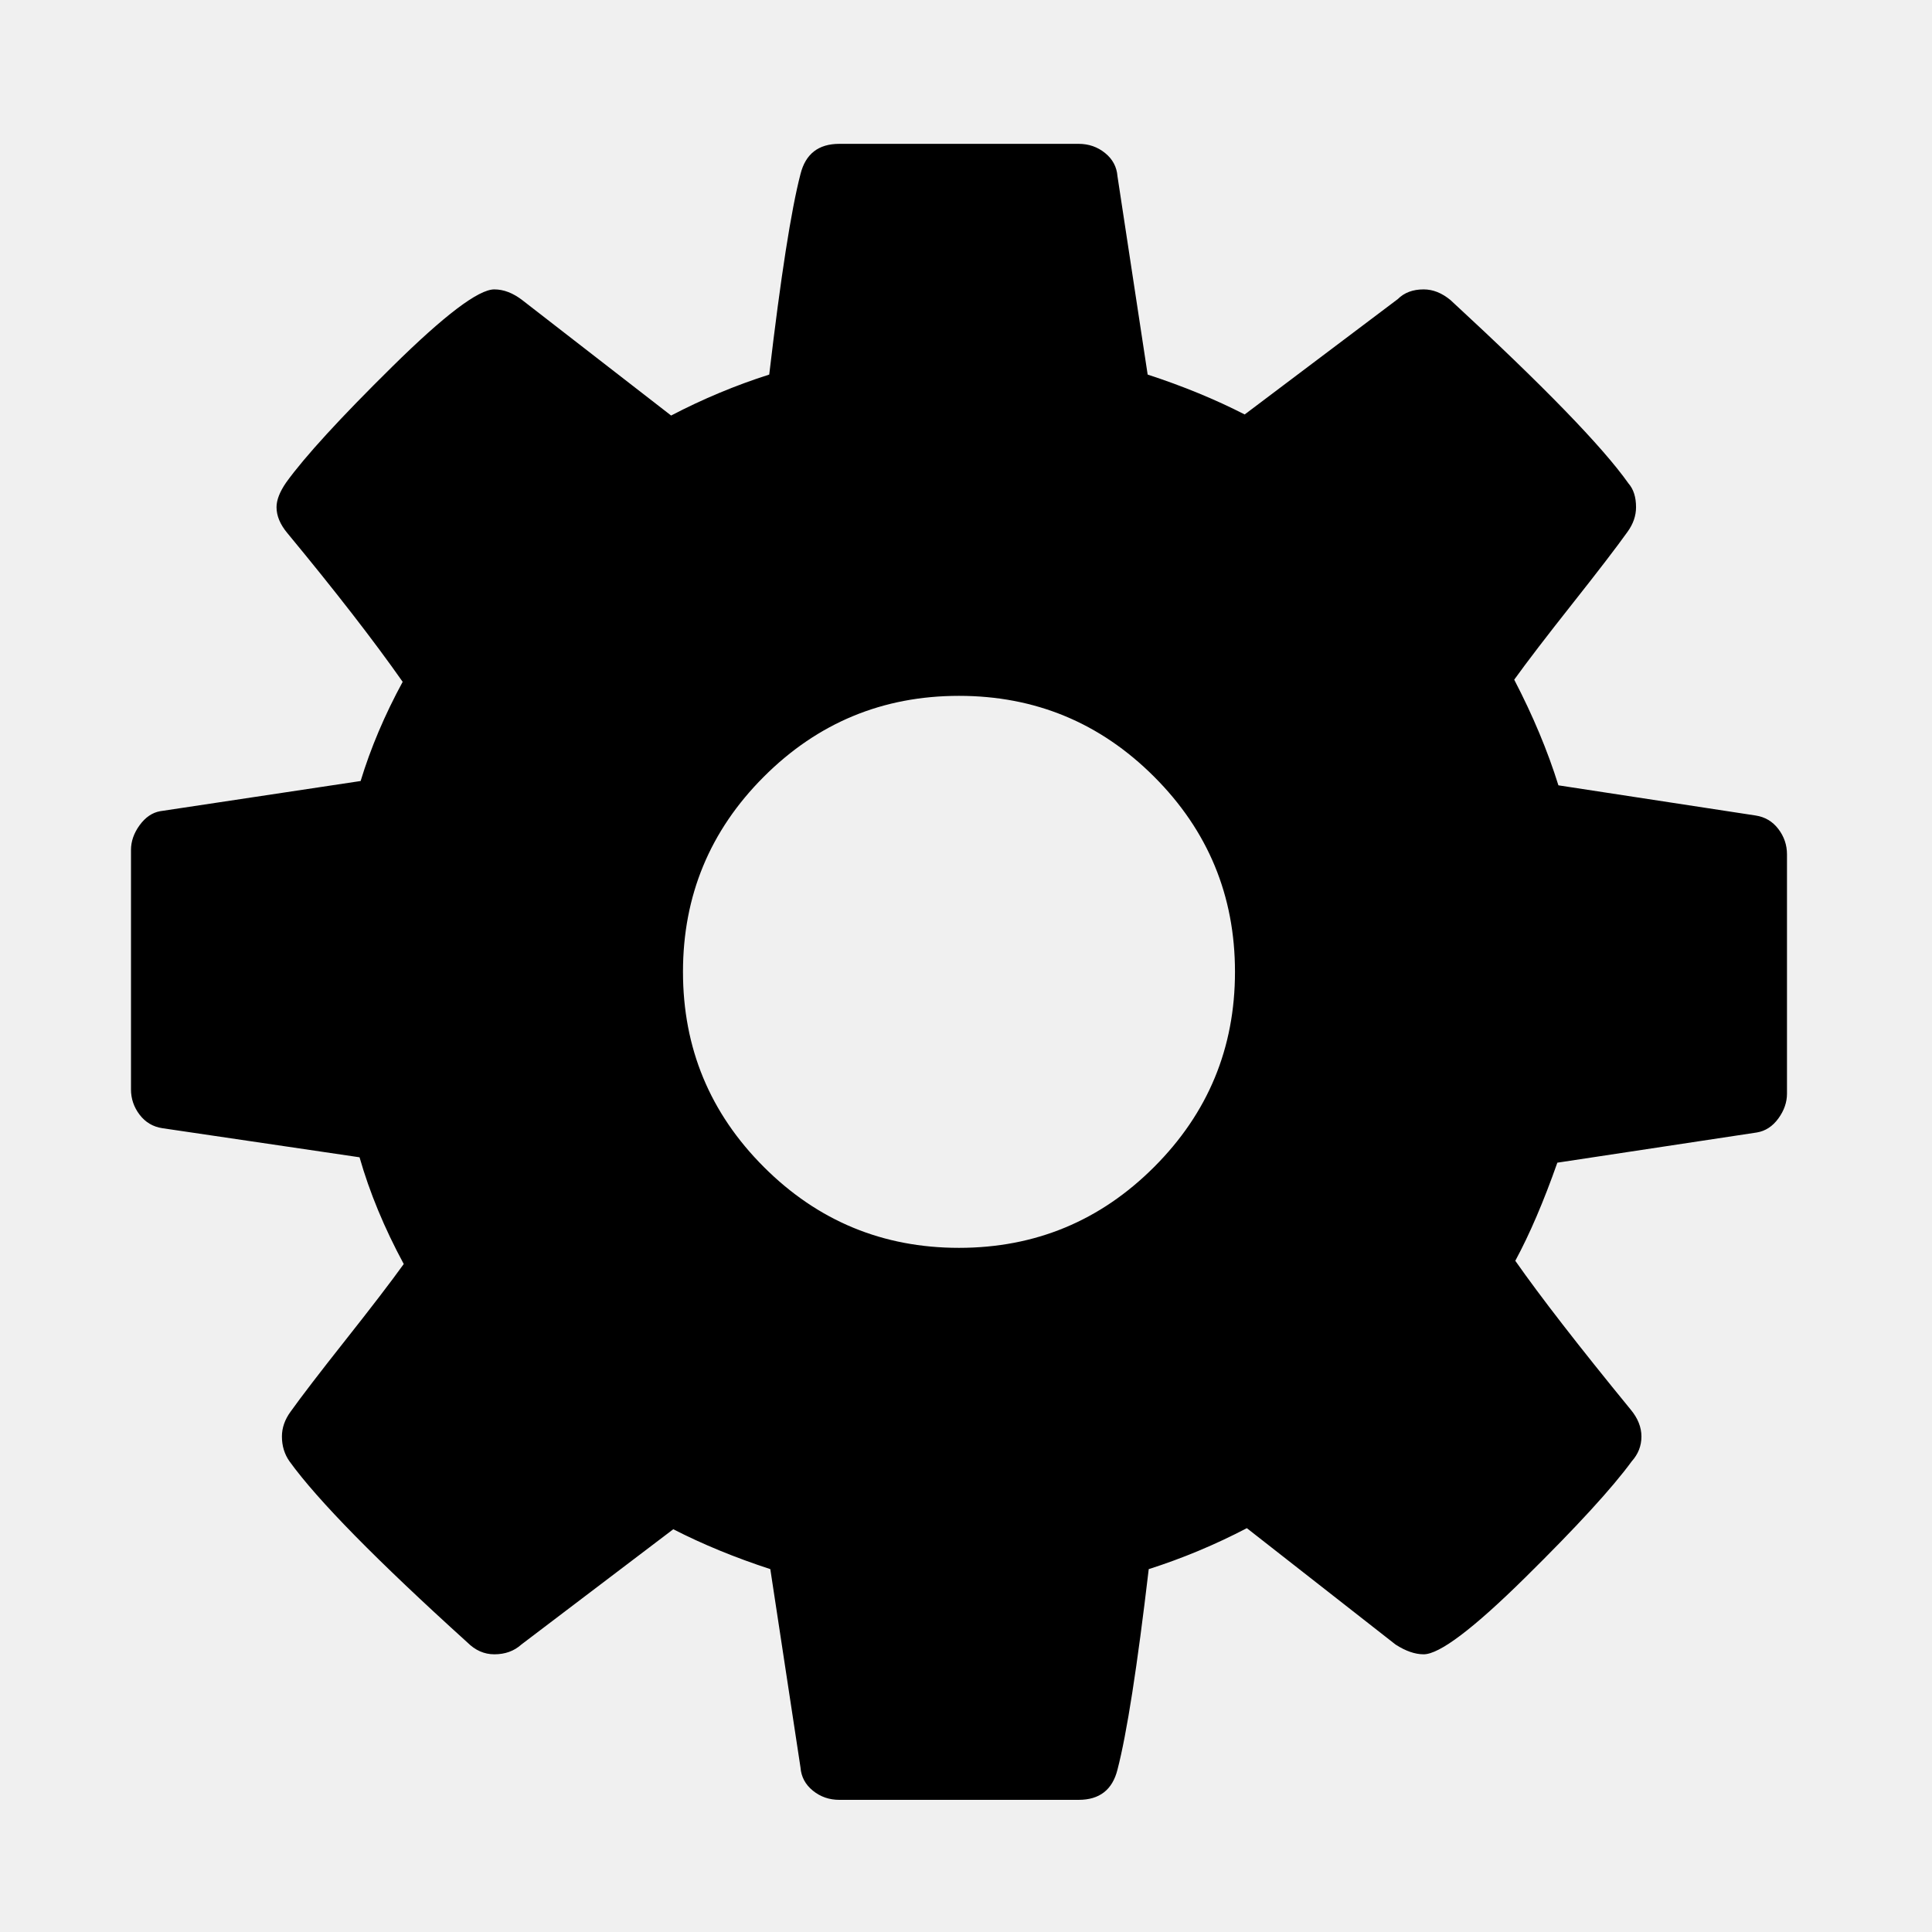
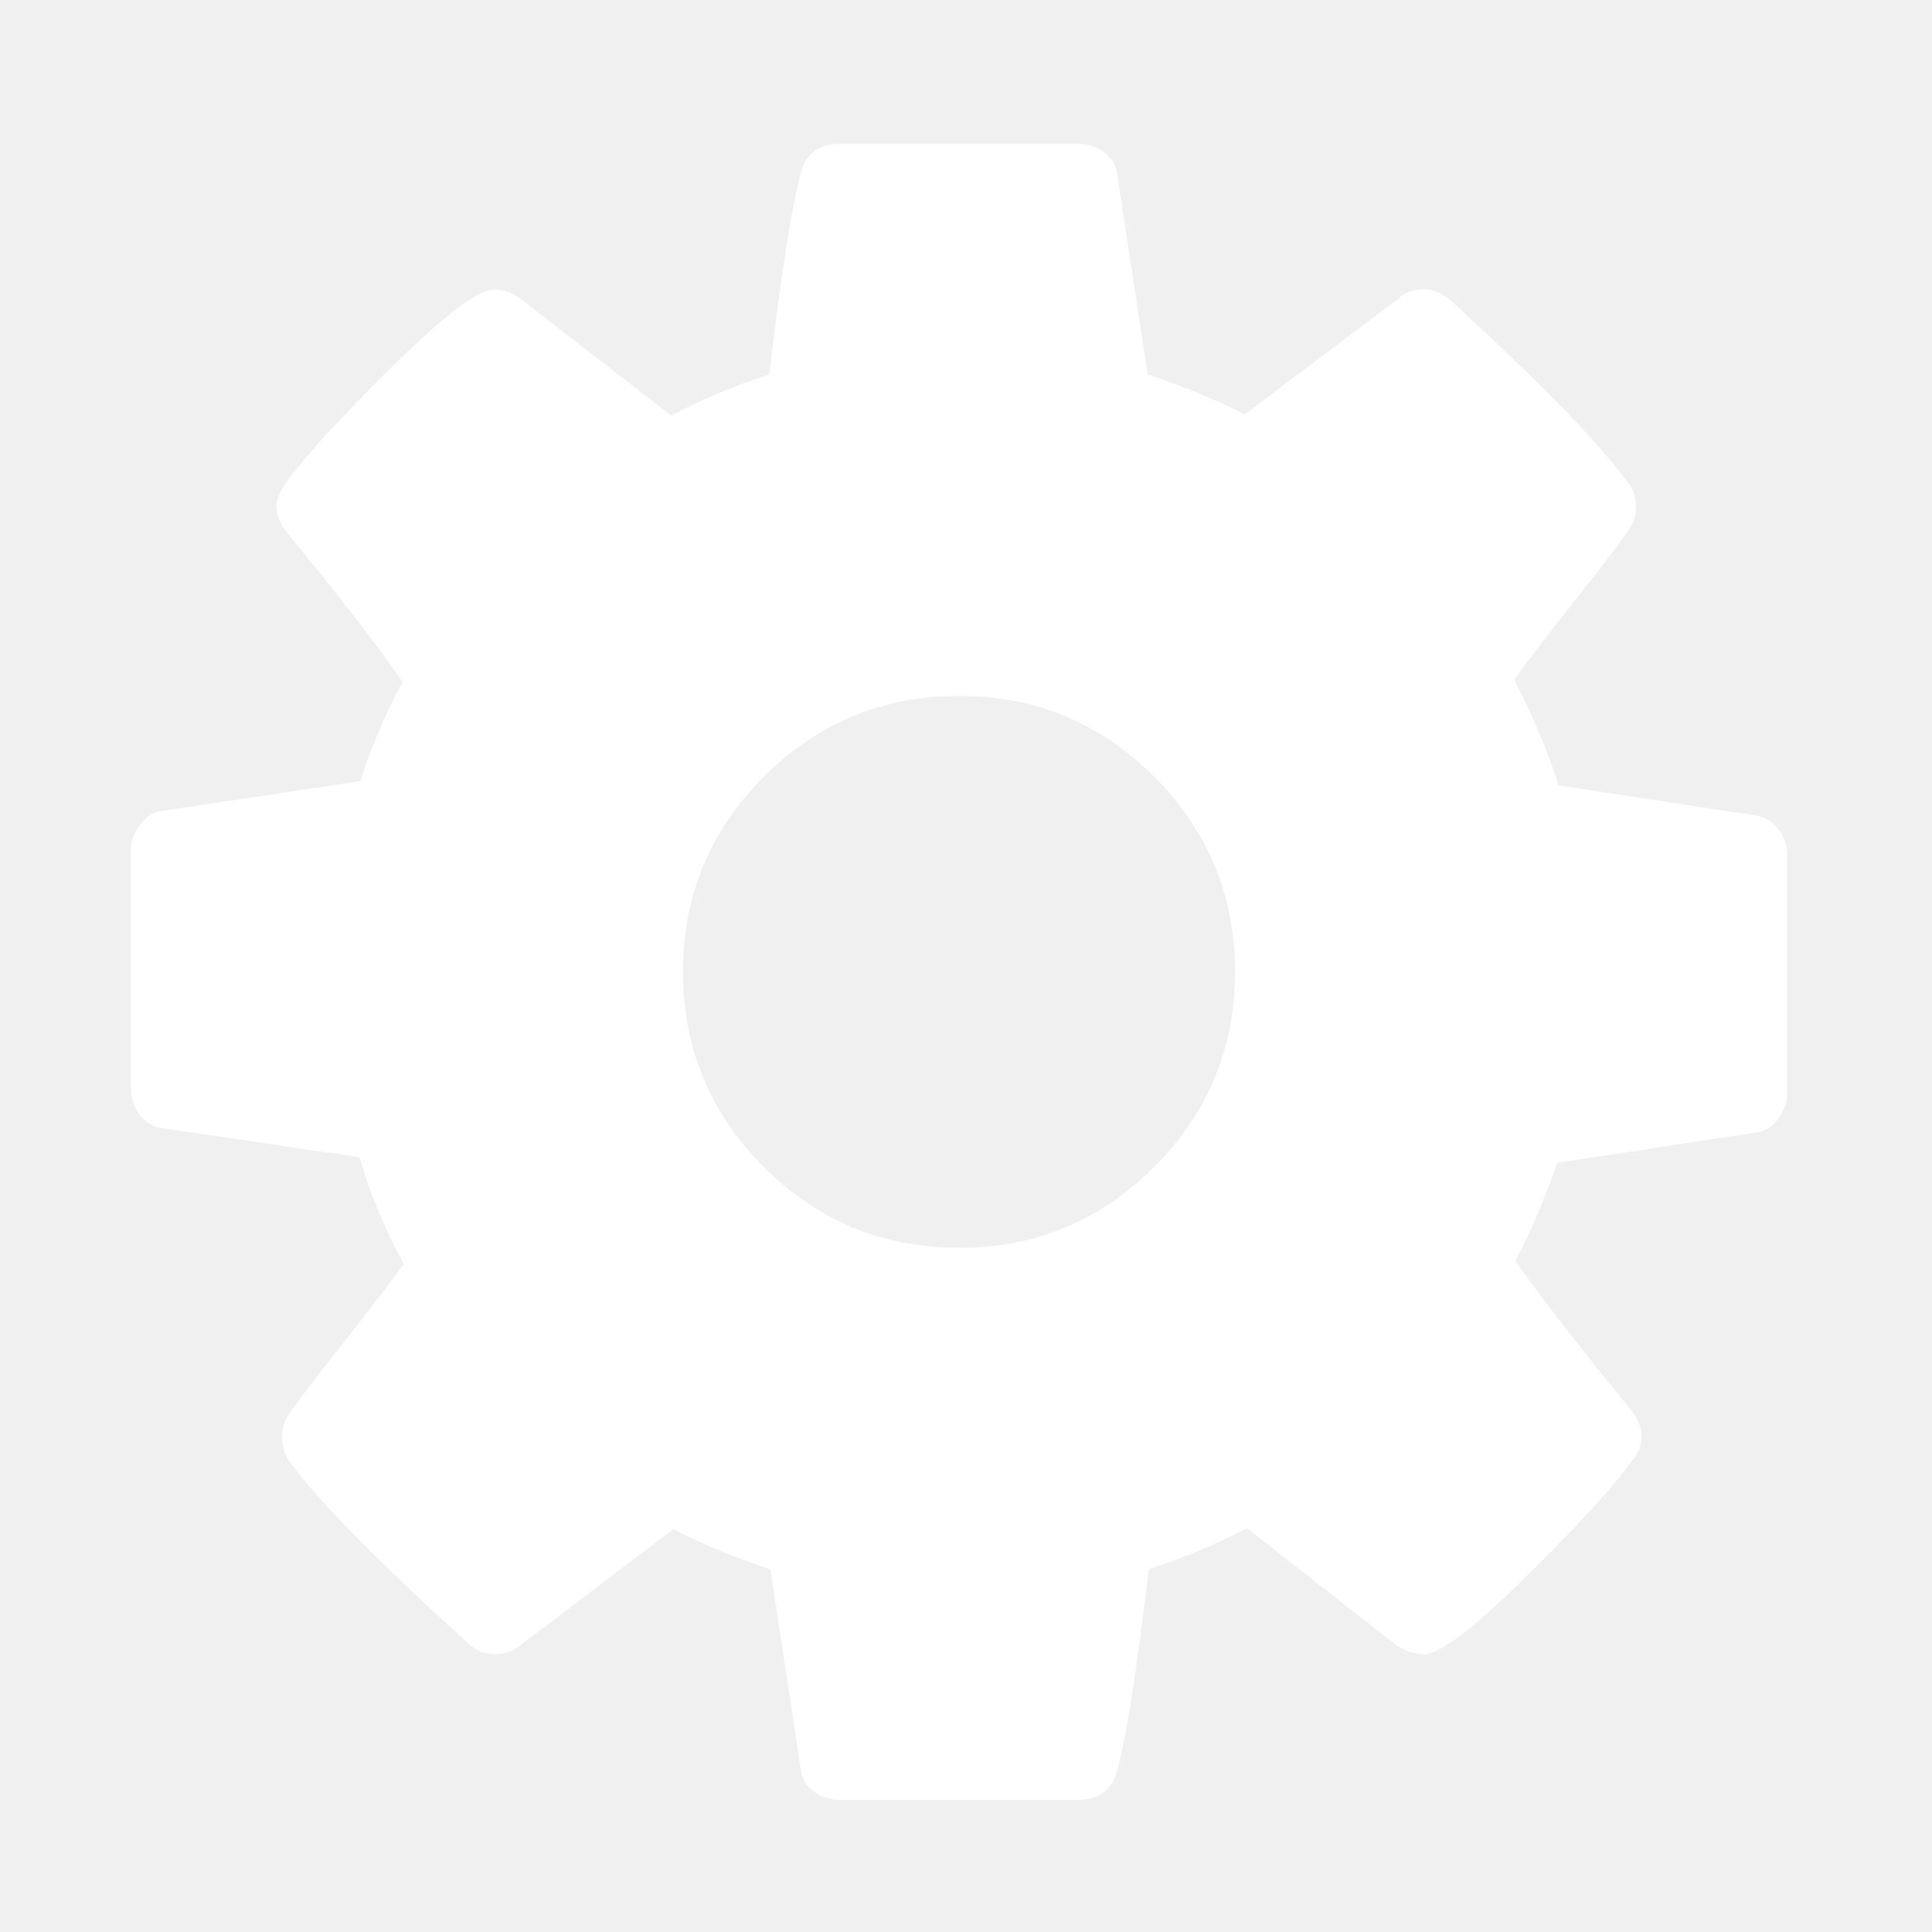
- <svg xmlns="http://www.w3.org/2000/svg" viewBox="0 -256 1792 1792" id="svg3025" version="1.1" width="14px" height="14px">
+ <svg xmlns="http://www.w3.org/2000/svg" viewBox="0 -256 1792 1792" id="svg3025" version="1.1" width="14px" height="14px" wikicommons="https://upload.wikimedia.org/wikipedia/commons/9/92/Cog_font_awesome.svg">
  <defs id="defs3033" />
  <g transform="matrix(1,0,0,-1,121.4915,1285.424)" id="g3027">
-     <path d="m 1024,640 q 0,106 -75,181 -75,75 -181,75 -106,0 -181,-75 -75,-75 -75,-181 0,-106 75,-181 75,-75 181,-75 106,0 181,75 75,75 75,181 z m 512,109 V 527 q 0,-12 -8,-23 -8,-11 -20,-13 l -185,-28 q -19,-54 -39,-91 35,-50 107,-138 10,-12 10,-25 0,-13 -9,-23 -27,-37 -99,-108 -72,-71 -94,-71 -12,0 -26,9 l -138,108 q -44,-23 -91,-38 -16,-136 -29,-186 -7,-28 -36,-28 H 657 q -14,0 -24.5,8.5 Q 622,-111 621,-98 L 593,86 q -49,16 -90,37 L 362,16 Q 352,7 337,7 323,7 312,18 186,132 147,186 q -7,10 -7,23 0,12 8,23 15,21 51,66.5 36,45.5 54,70.5 -27,50 -41,99 L 29,495 Q 16,497 8,507.5 0,518 0,531 v 222 q 0,12 8,23 8,11 19,13 l 186,28 q 14,46 39,92 -40,57 -107,138 -10,12 -10,24 0,10 9,23 26,36 98.5,107.5 72.5,71.5 94.5,71.5 13,0 26,-10 l 138,-107 q 44,23 91,38 16,136 29,186 7,28 36,28 h 222 q 14,0 24.5,-8.5 Q 914,1391 915,1378 l 28,-184 q 49,-16 90,-37 l 142,107 q 9,9 24,9 13,0 25,-10 129,-119 165,-170 7,-8 7,-22 0,-12 -8,-23 -15,-21 -51,-66.5 -36,-45.5 -54,-70.5 26,-50 41,-98 l 183,-28 q 13,-2 21,-12.5 8,-10.5 8,-23.5 z" id="path3029" style="fill:currentColor" />
+     <path d="m 1024,640 q 0,106 -75,181 -75,75 -181,75 -106,0 -181,-75 -75,-75 -75,-181 0,-106 75,-181 75,-75 181,-75 106,0 181,75 75,75 75,181 z m 512,109 V 527 q 0,-12 -8,-23 -8,-11 -20,-13 l -185,-28 q -19,-54 -39,-91 35,-50 107,-138 10,-12 10,-25 0,-13 -9,-23 -27,-37 -99,-108 -72,-71 -94,-71 -12,0 -26,9 l -138,108 q -44,-23 -91,-38 -16,-136 -29,-186 -7,-28 -36,-28 H 657 q -14,0 -24.5,8.5 Q 622,-111 621,-98 L 593,86 q -49,16 -90,37 L 362,16 Q 352,7 337,7 323,7 312,18 186,132 147,186 q -7,10 -7,23 0,12 8,23 15,21 51,66.5 36,45.5 54,70.5 -27,50 -41,99 L 29,495 Q 16,497 8,507.5 0,518 0,531 v 222 q 0,12 8,23 8,11 19,13 l 186,28 q 14,46 39,92 -40,57 -107,138 -10,12 -10,24 0,10 9,23 26,36 98.5,107.5 72.5,71.5 94.5,71.5 13,0 26,-10 l 138,-107 q 44,23 91,38 16,136 29,186 7,28 36,28 h 222 q 14,0 24.5,-8.5 Q 914,1391 915,1378 l 28,-184 q 49,-16 90,-37 l 142,107 q 9,9 24,9 13,0 25,-10 129,-119 165,-170 7,-8 7,-22 0,-12 -8,-23 -15,-21 -51,-66.5 -36,-45.5 -54,-70.5 26,-50 41,-98 l 183,-28 q 13,-2 21,-12.5 8,-10.5 8,-23.5 z" id="path3029" style="fill:#FFF" />
  </g>
</svg>
